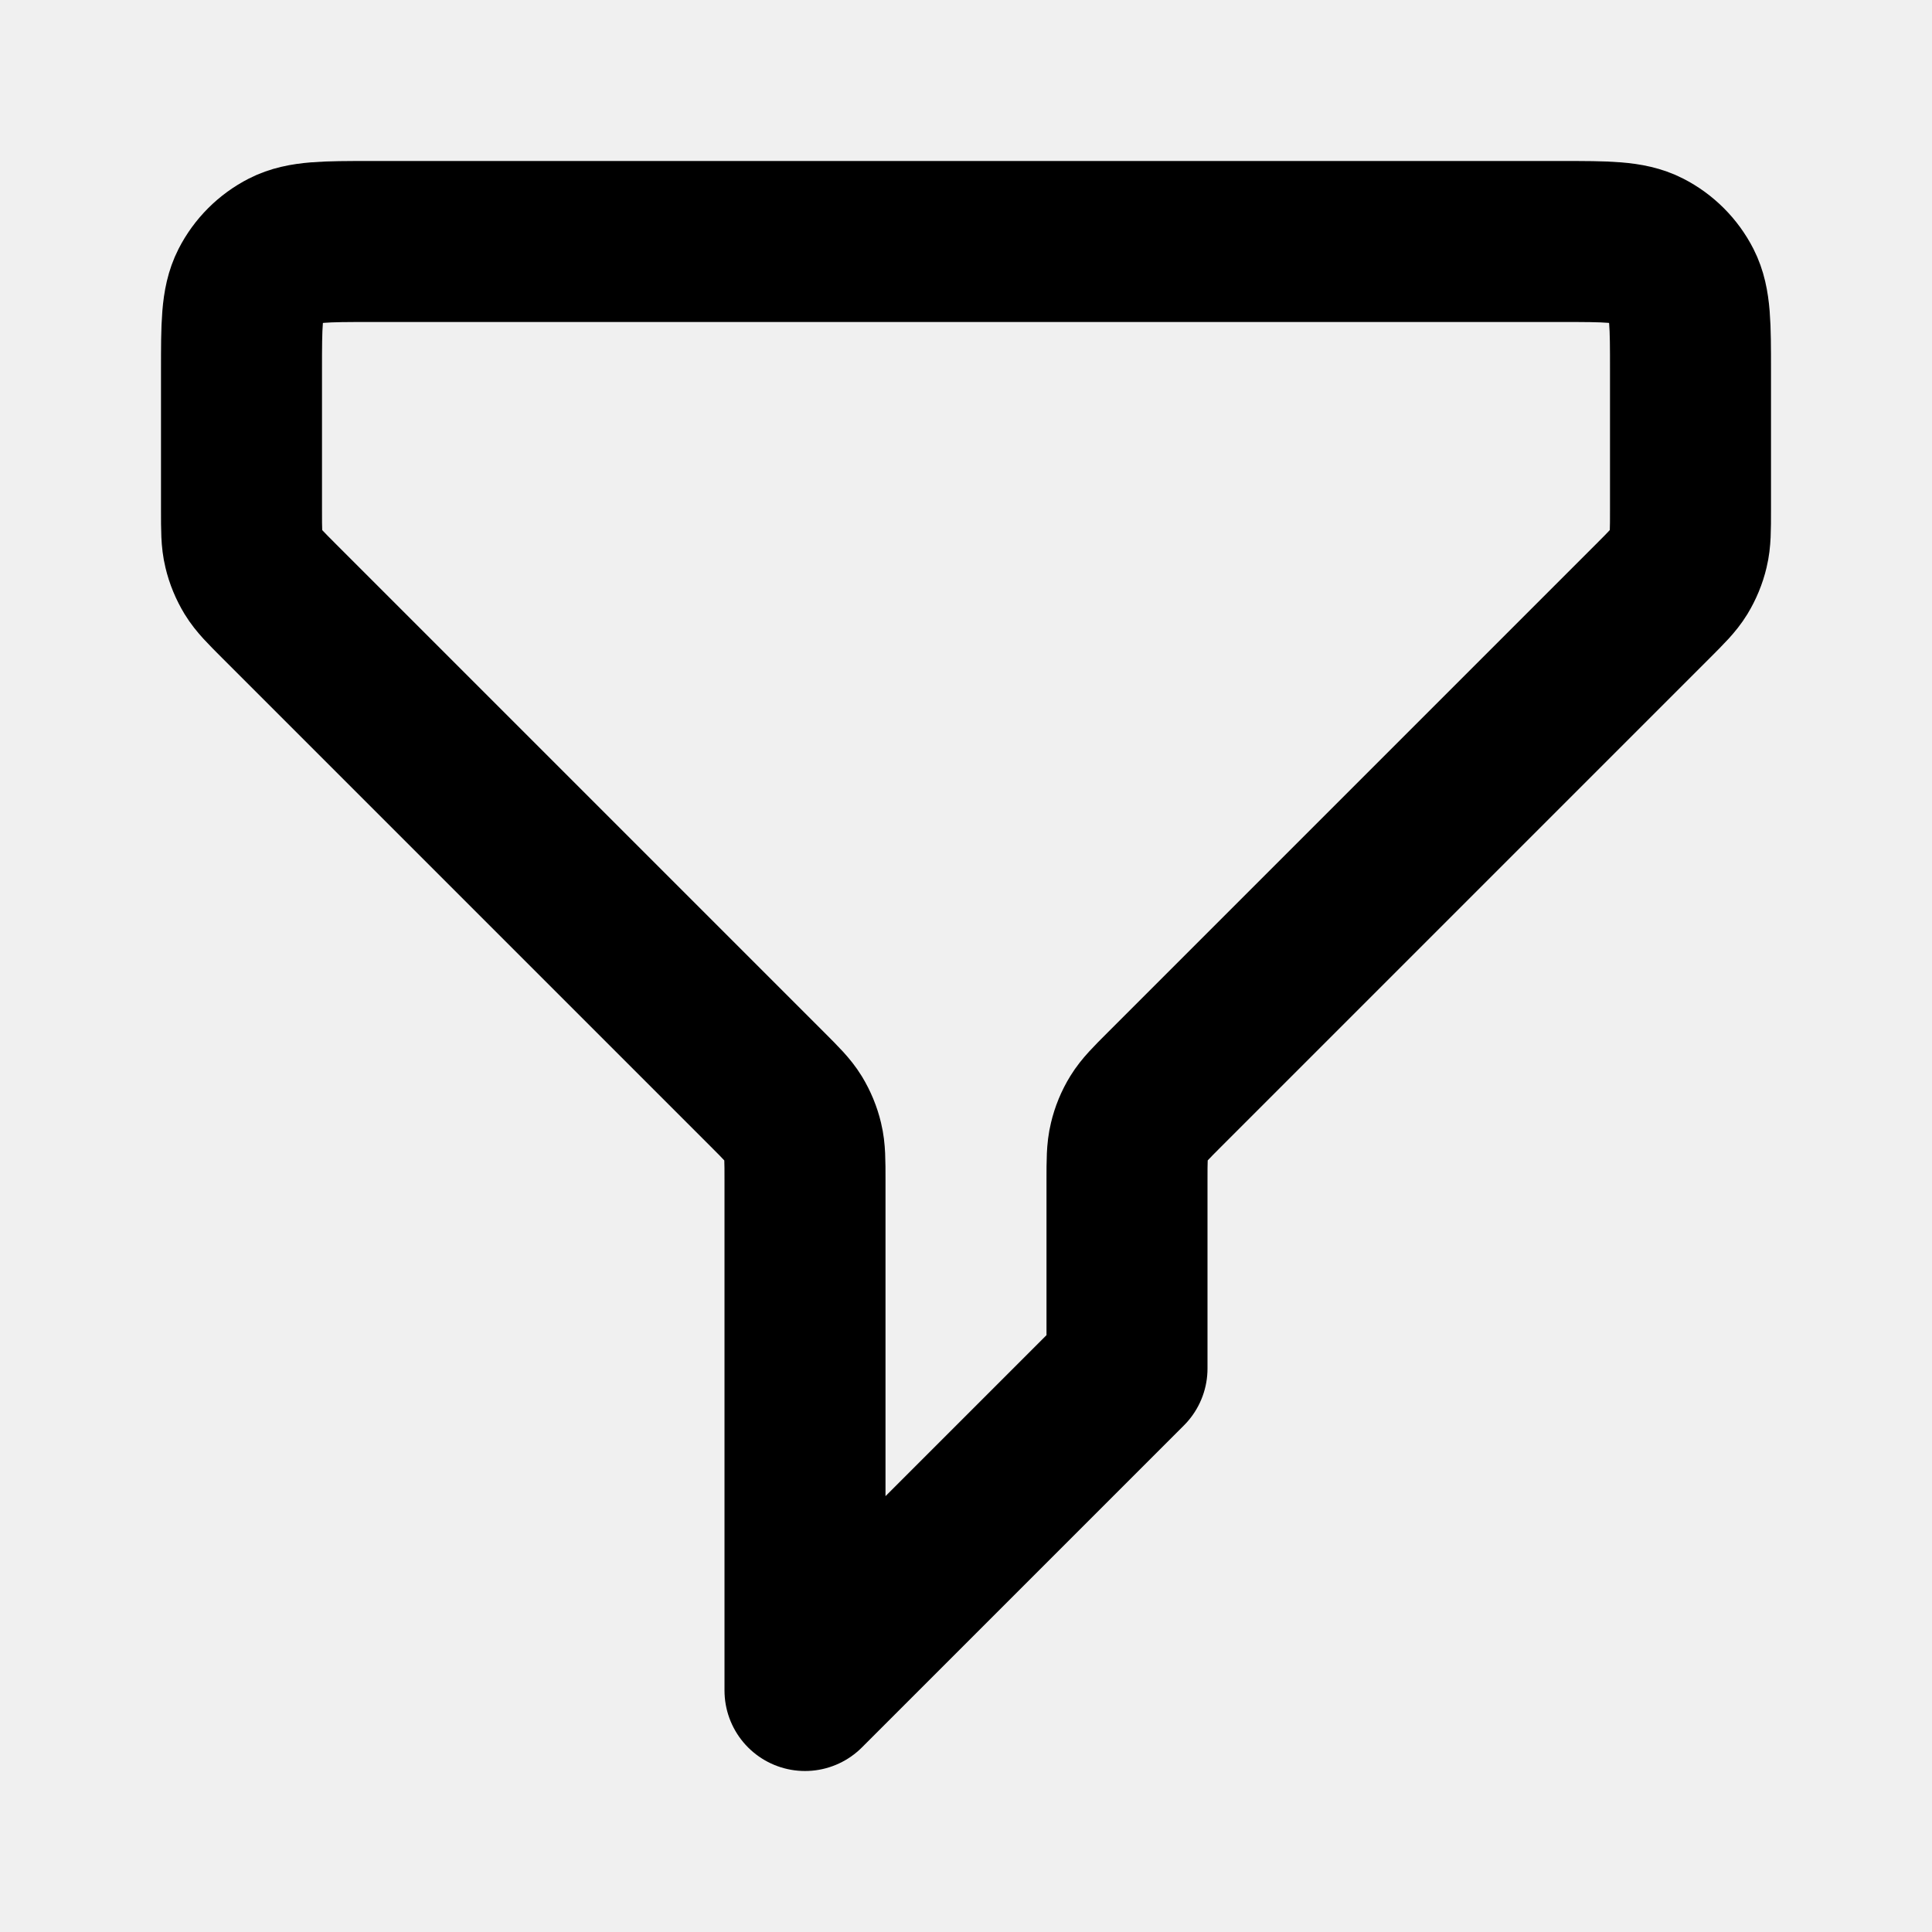
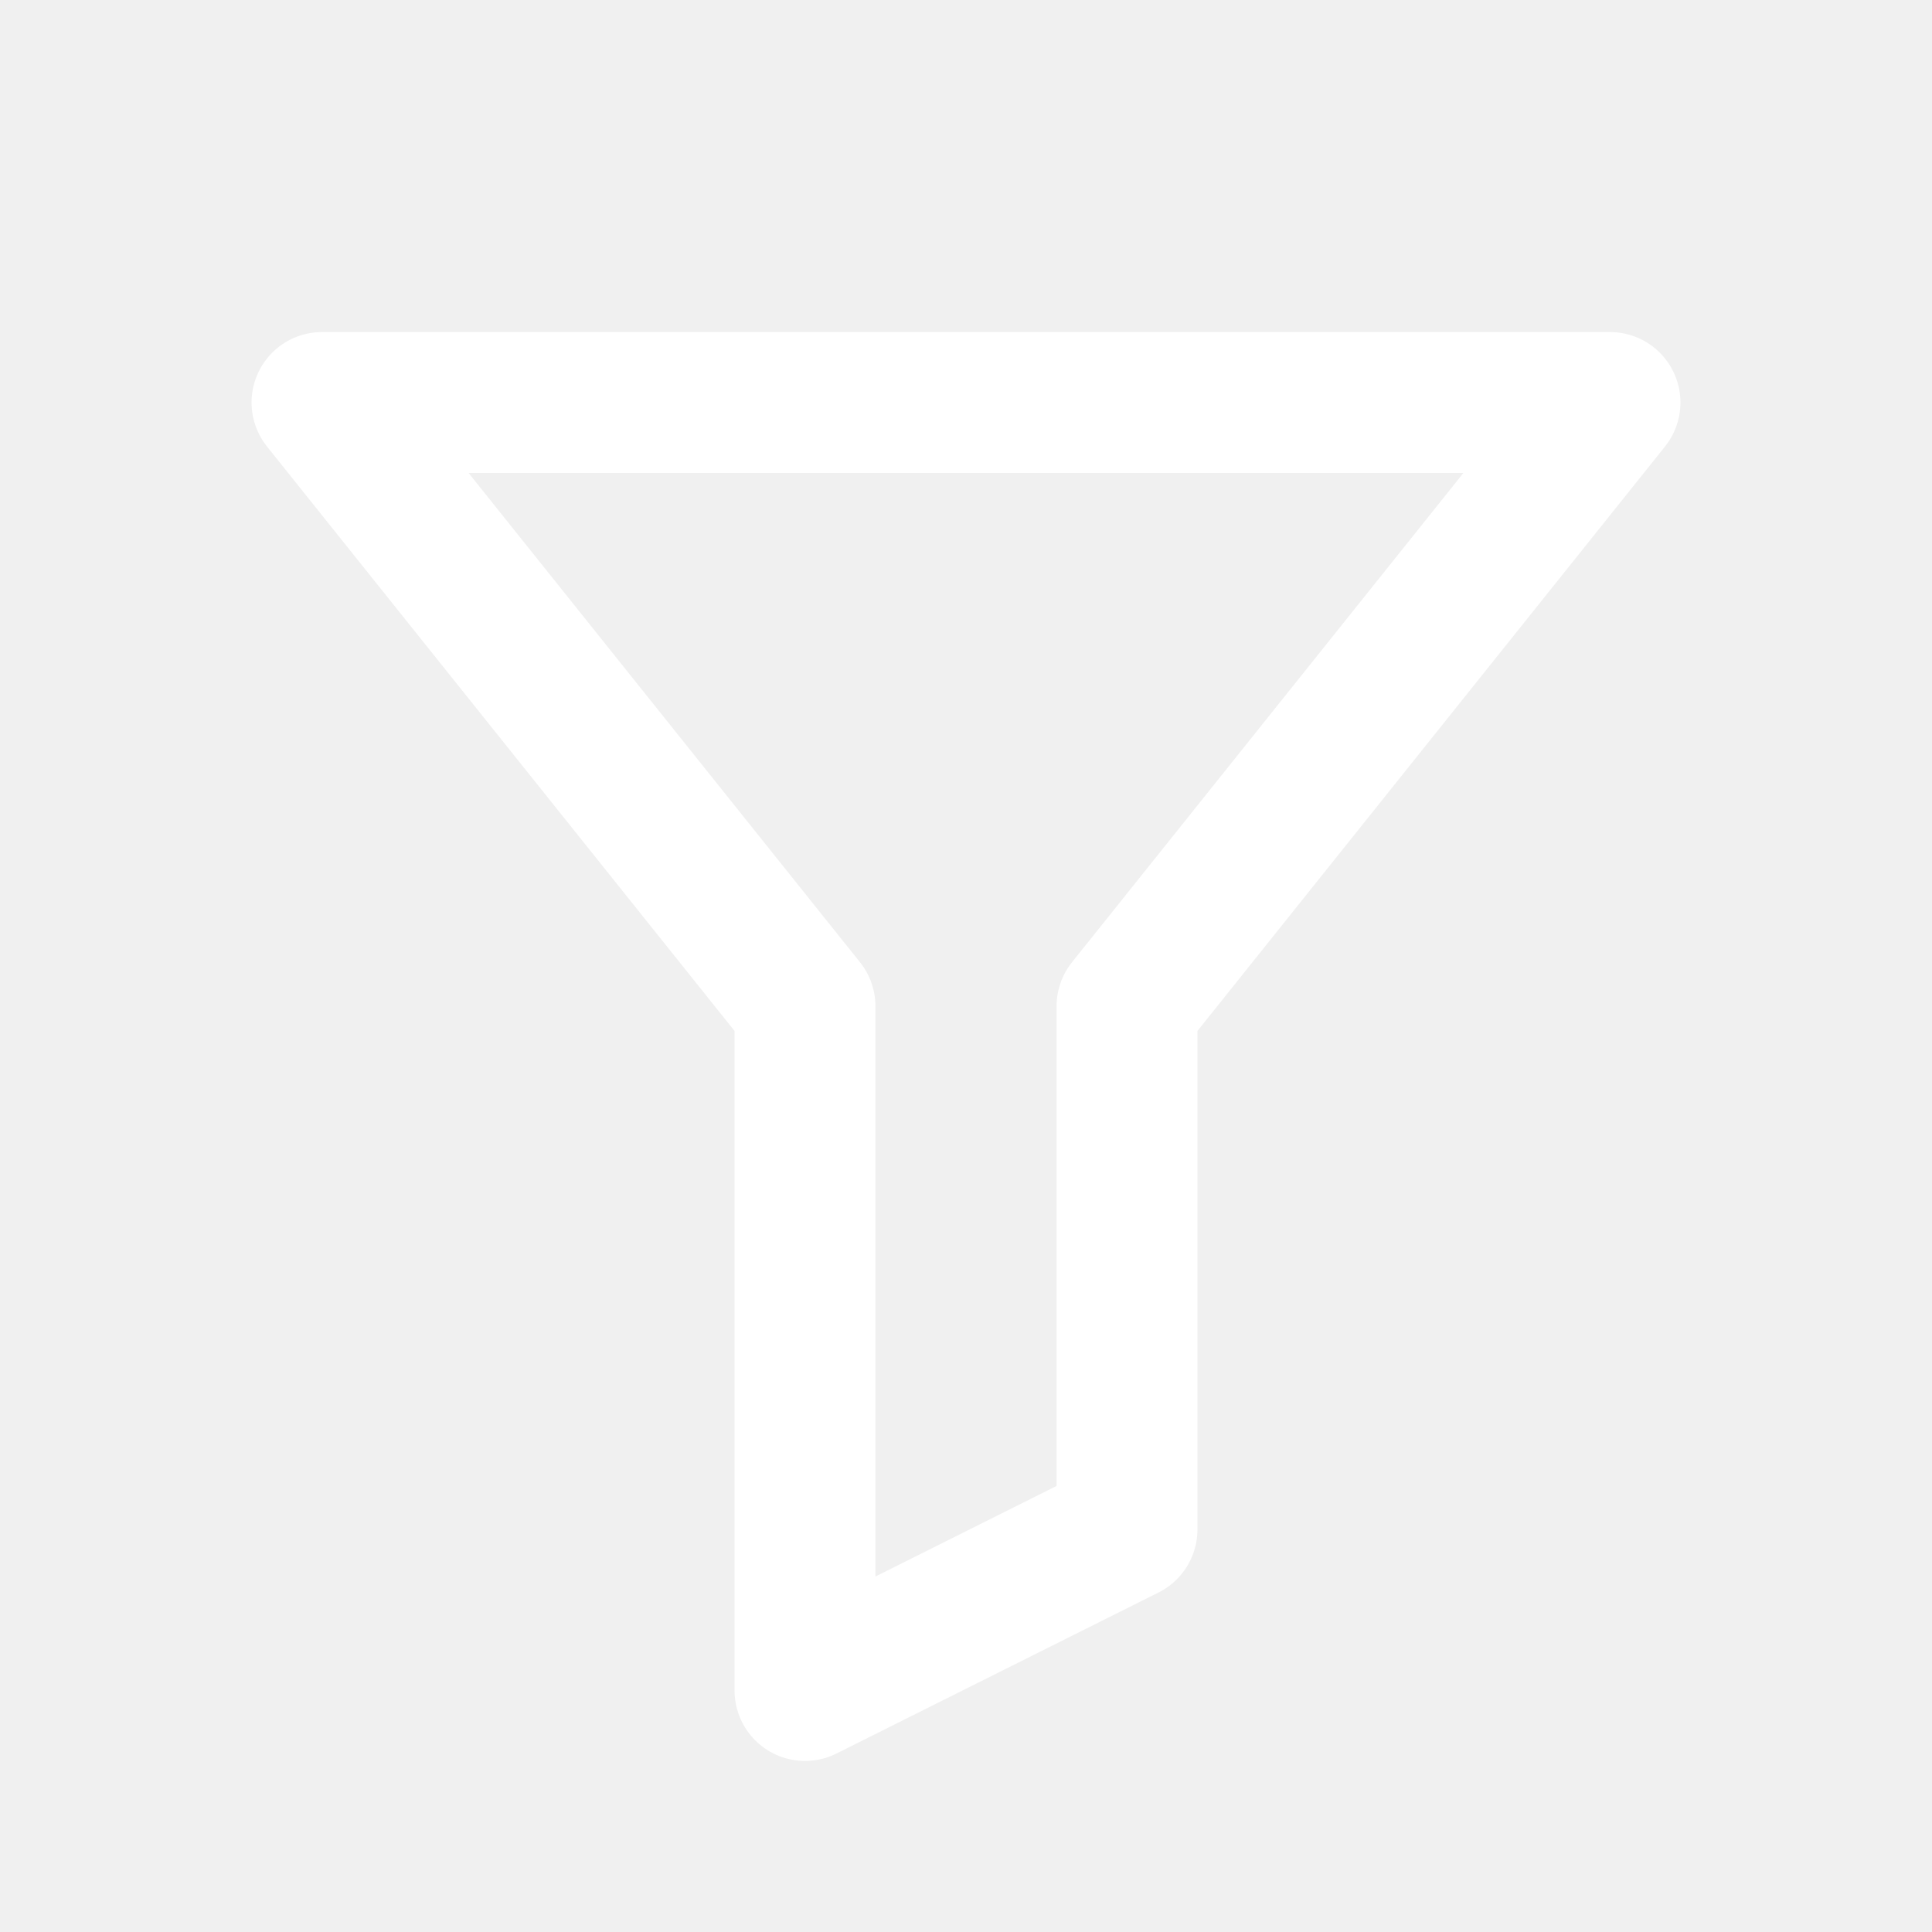
- <svg xmlns="http://www.w3.org/2000/svg" fill="none" height="800px" viewBox="0 0 24 24" width="800px">
-   <path d="M3 4.6C3 4.04 3 3.76 3.109 3.546C3.205 3.358 3.358 3.205 3.546 3.109C3.76 3 4.04 3 4.6 3H19.4C19.96 3 20.24 3 20.454 3.109C20.642 3.205 20.795 3.358 20.891 3.546C21 3.76 21 4.04 21 4.6V6.337C21 6.582 21 6.704 20.972 6.819C20.948 6.921 20.907 7.019 20.853 7.108C20.791 7.209 20.704 7.296 20.531 7.469L14.469 13.531C14.296 13.704 14.209 13.791 14.147 13.892C14.092 13.981 14.052 14.079 14.028 14.181C14 14.296 14 14.418 14 14.663V17L10 21V14.663C10 14.418 10 14.296 9.972 14.181C9.948 14.079 9.907 13.981 9.853 13.892C9.791 13.791 9.704 13.704 9.531 13.531L3.469 7.469C3.296 7.296 3.209 7.209 3.147 7.108C3.093 7.019 3.052 6.921 3.028 6.819C3 6.704 3 6.582 3 6.337V4.6Z" stroke="#000000" stroke-linecap="round" stroke-linejoin="round" stroke-width="2" />
+ <svg xmlns="http://www.w3.org/2000/svg" viewBox="0 0 24 24" fill="none" stroke="#ffffff" stroke-width="1.75" stroke-linecap="round" stroke-linejoin="round">
+   <path d="M4 5h16l-6 7.5V19l-4 2v-8.5z" />
</svg>
